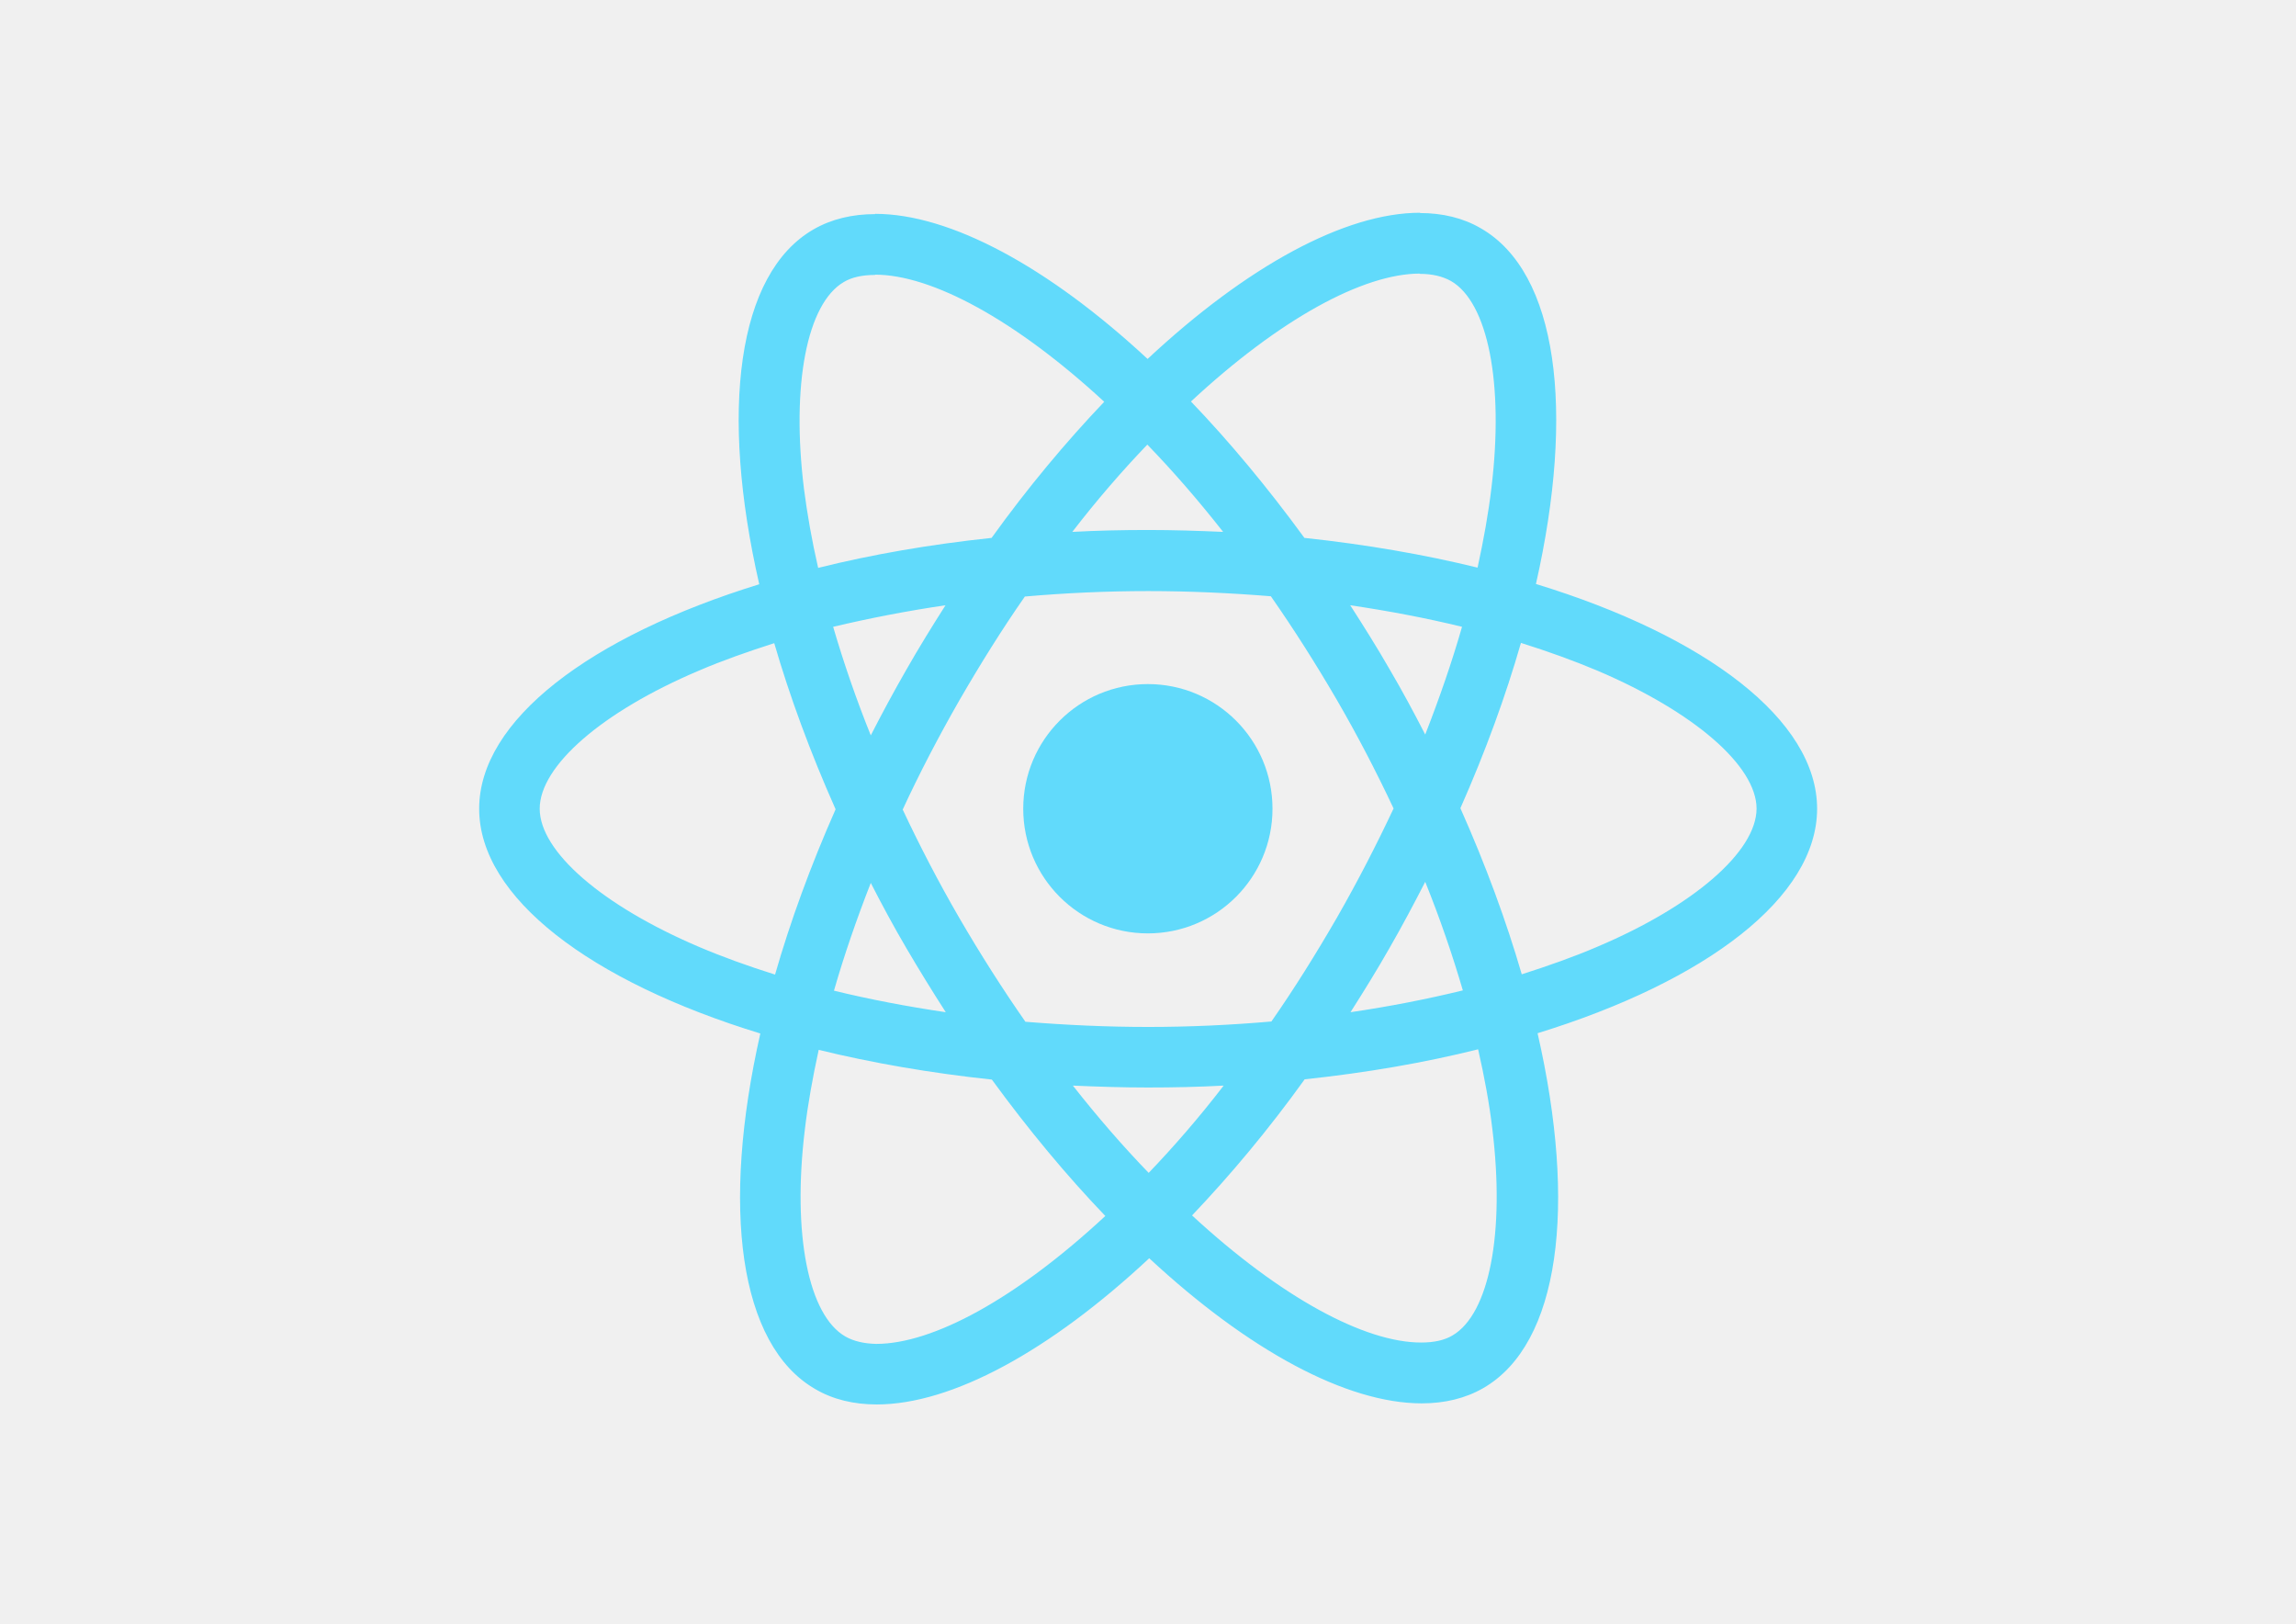
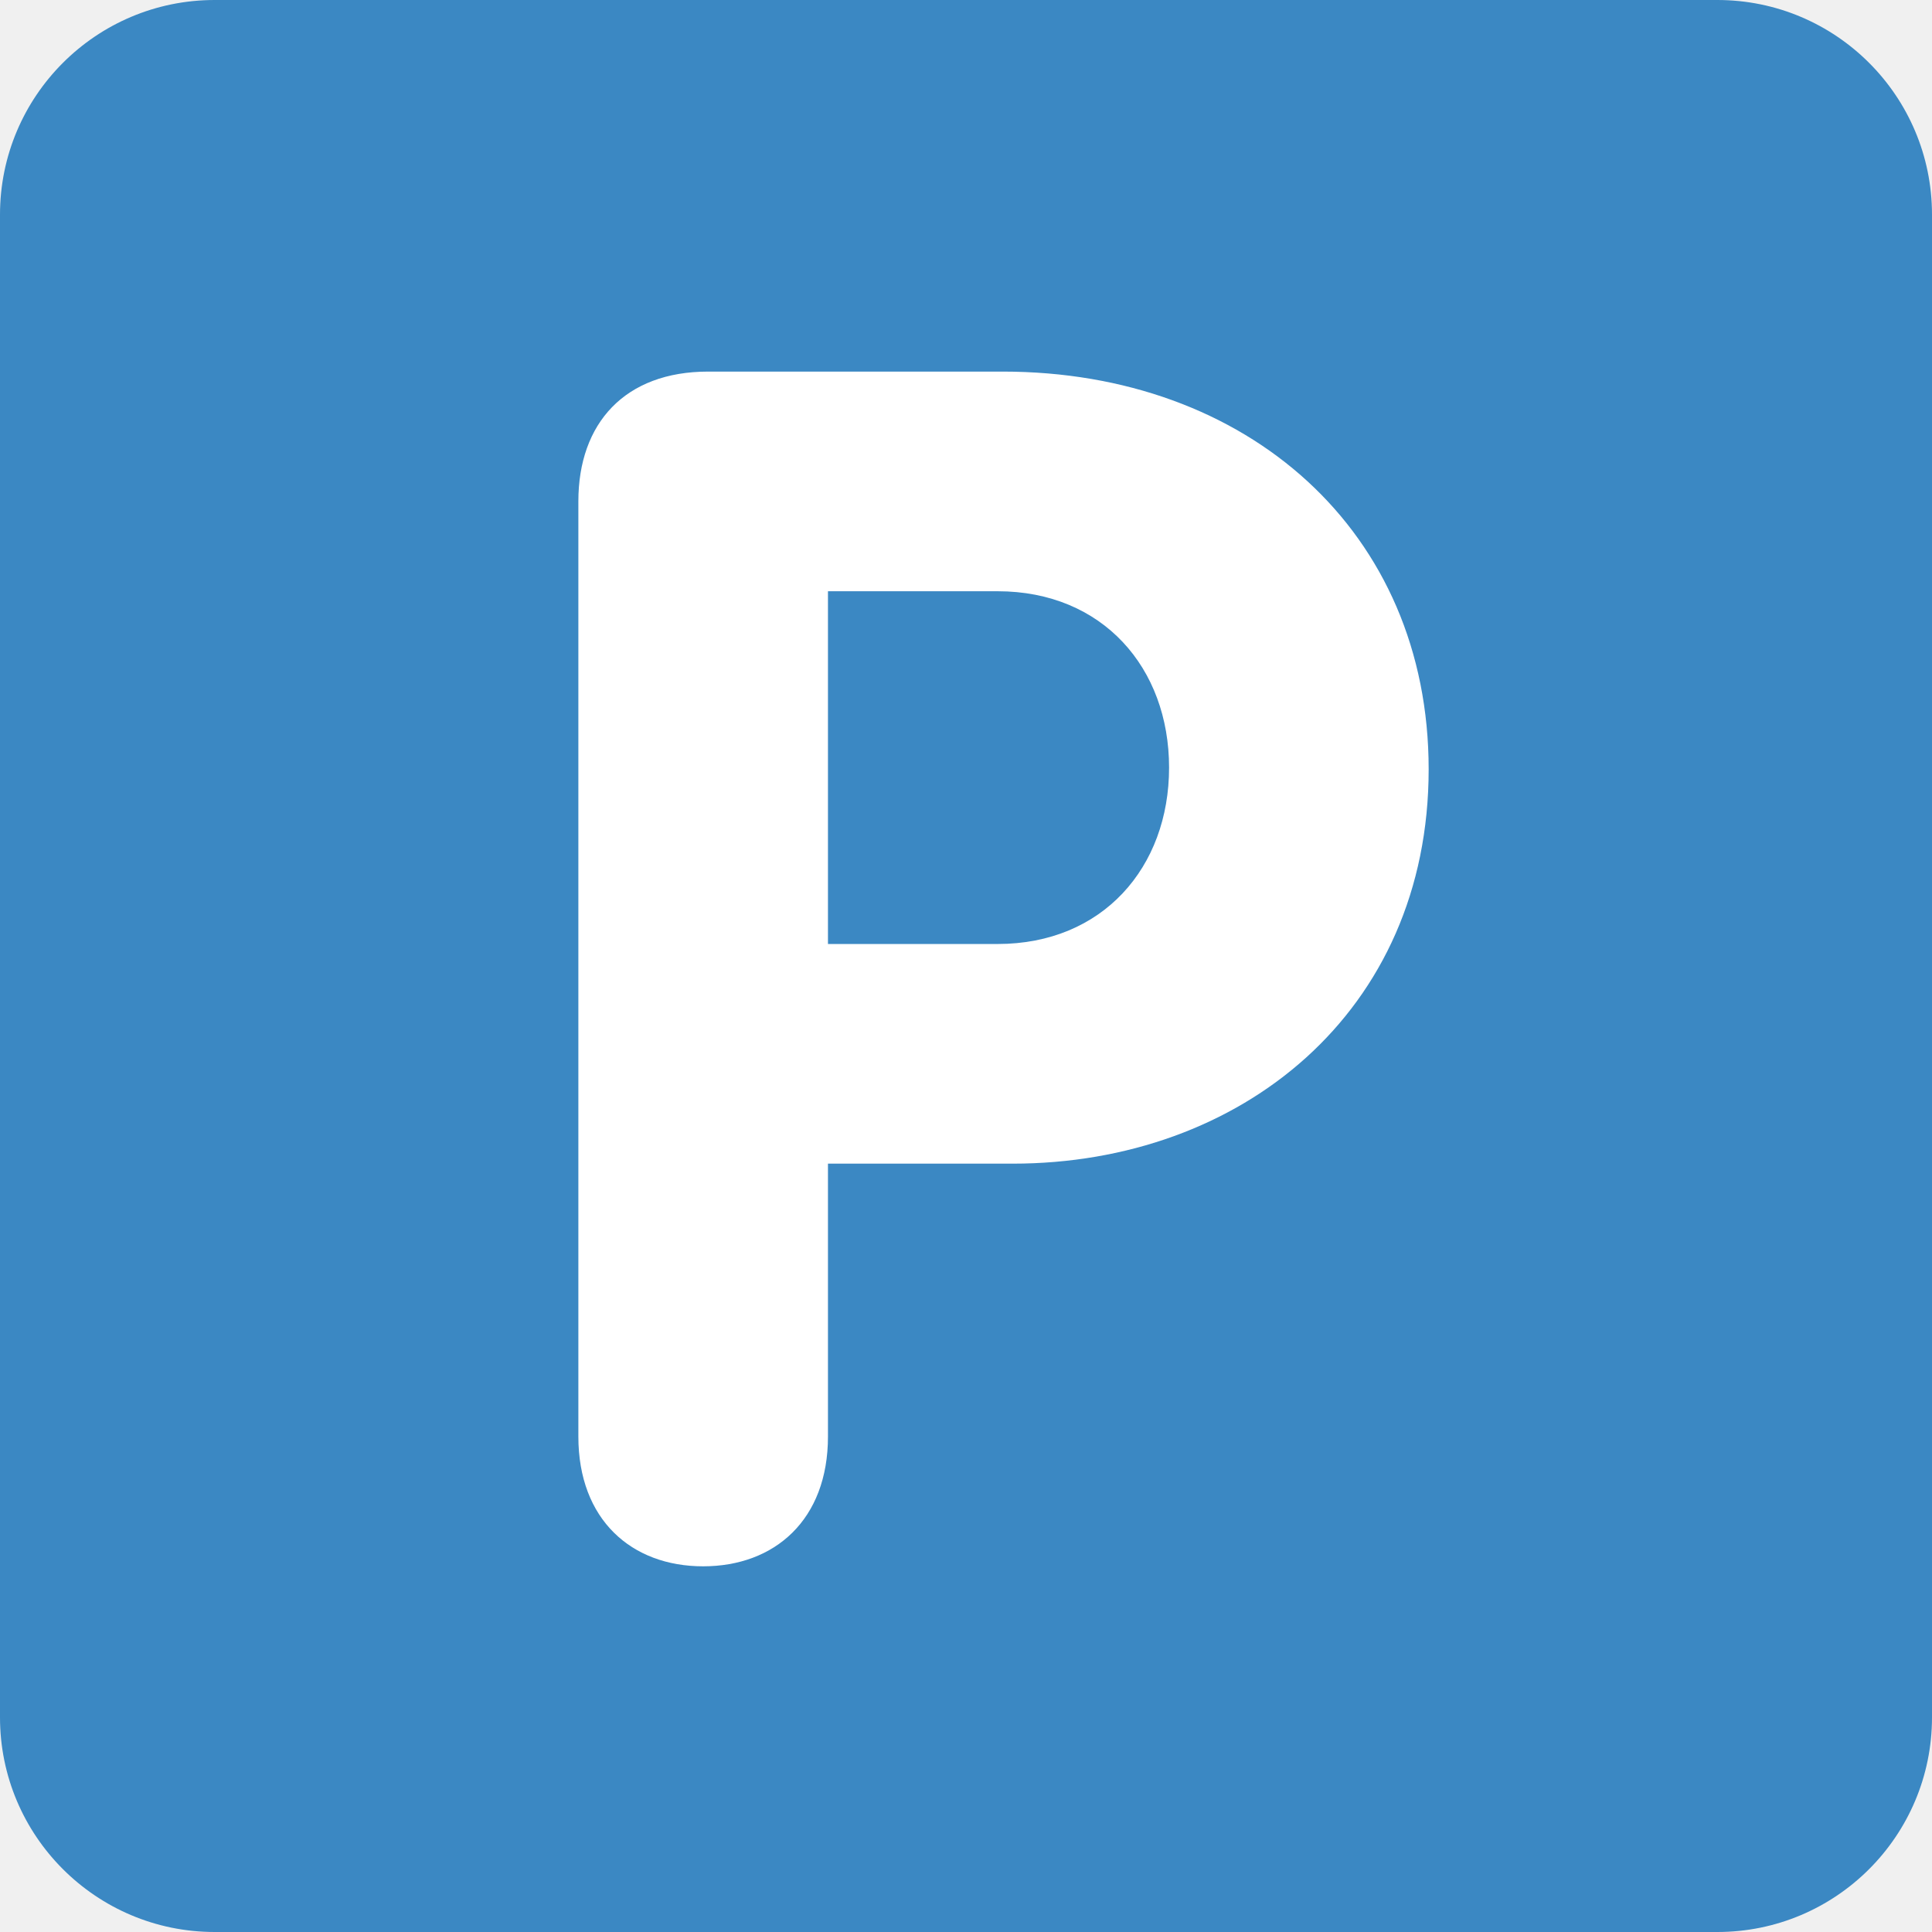
- <svg xmlns="http://www.w3.org/2000/svg" viewBox="0 0 841.9 595.3">
-   <g fill="#61DAFB">
-     <path d="M666.3 296.5c0-32.5-40.7-63.3-103.1-82.4 14.4-63.6 8-114.2-20.2-130.4-6.5-3.8-14.1-5.6-22.4-5.6v22.3c4.6 0 8.3.9 11.4 2.6 13.6 7.8 19.5 37.5 14.9 75.7-1.1 9.4-2.9 19.3-5.1 29.4-19.6-4.8-41-8.5-63.5-10.9-13.5-18.5-27.5-35.3-41.6-50 32.6-30.3 63.2-46.9 84-46.9V78c-27.5 0-63.5 19.6-99.9 53.6-36.4-33.8-72.4-53.2-99.9-53.2v22.3c20.7 0 51.4 16.5 84 46.6-14 14.7-28 31.4-41.3 49.9-22.6 2.4-44 6.1-63.6 11-2.3-10-4-19.7-5.2-29-4.7-38.2 1.1-67.9 14.6-75.8 3-1.8 6.9-2.6 11.5-2.6V78.5c-8.4 0-16 1.8-22.6 5.6-28.1 16.2-34.4 66.7-19.9 130.1-62.2 19.2-102.7 49.9-102.7 82.3 0 32.5 40.7 63.3 103.1 82.4-14.4 63.6-8 114.2 20.2 130.4 6.5 3.8 14.1 5.6 22.5 5.6 27.5 0 63.5-19.6 99.9-53.6 36.4 33.8 72.4 53.2 99.9 53.2 8.4 0 16-1.8 22.6-5.6 28.1-16.2 34.4-66.7 19.9-130.1 62-19.1 102.5-49.9 102.5-82.3zm-130.2-66.7c-3.7 12.9-8.3 26.2-13.5 39.5-4.1-8-8.4-16-13.1-24-4.6-8-9.5-15.8-14.4-23.4 14.2 2.1 27.9 4.7 41 7.9zm-45.8 106.5c-7.8 13.5-15.8 26.3-24.1 38.2-14.9 1.3-30 2-45.2 2-15.1 0-30.2-.7-45-1.9-8.3-11.9-16.4-24.6-24.2-38-7.6-13.1-14.5-26.4-20.8-39.8 6.2-13.4 13.2-26.8 20.7-39.9 7.8-13.5 15.8-26.3 24.1-38.2 14.9-1.3 30-2 45.2-2 15.1 0 30.2.7 45 1.9 8.3 11.9 16.4 24.6 24.2 38 7.6 13.1 14.5 26.4 20.8 39.8-6.3 13.4-13.2 26.8-20.7 39.9zm32.3-13c5.4 13.4 10 26.8 13.8 39.8-13.1 3.2-26.9 5.9-41.2 8 4.9-7.7 9.8-15.6 14.4-23.7 4.6-8 8.9-16.1 13-24.1zM421.2 430c-9.3-9.6-18.6-20.3-27.8-32 9 .4 18.2.7 27.5.7 9.4 0 18.7-.2 27.8-.7-9 11.7-18.3 22.4-27.5 32zm-74.4-58.9c-14.2-2.1-27.9-4.7-41-7.9 3.7-12.9 8.3-26.2 13.5-39.5 4.1 8 8.4 16 13.1 24 4.7 8 9.5 15.8 14.4 23.4zM420.7 163c9.3 9.6 18.6 20.3 27.8 32-9-.4-18.2-.7-27.5-.7-9.4 0-18.7.2-27.8.7 9-11.7 18.3-22.4 27.5-32zm-74 58.9c-4.9 7.7-9.8 15.6-14.4 23.7-4.6 8-8.9 16-13 24-5.4-13.4-10-26.8-13.8-39.8 13.1-3.1 26.9-5.8 41.2-7.9zm-90.5 125.2c-35.4-15.1-58.3-34.9-58.3-50.6 0-15.7 22.9-35.6 58.3-50.6 8.6-3.7 18-7 27.7-10.1 5.7 19.6 13.2 40 22.5 60.9-9.2 20.8-16.6 41.1-22.2 60.6-9.9-3.1-19.3-6.5-28-10.2zM310 490c-13.6-7.8-19.5-37.5-14.9-75.7 1.1-9.4 2.9-19.3 5.1-29.4 19.6 4.8 41 8.5 63.5 10.9 13.5 18.5 27.5 35.3 41.6 50-32.6 30.3-63.2 46.9-84 46.9-4.5-.1-8.3-1-11.3-2.7zm237.2-76.2c4.7 38.2-1.1 67.9-14.6 75.8-3 1.8-6.9 2.6-11.5 2.6-20.7 0-51.4-16.5-84-46.6 14-14.7 28-31.4 41.3-49.9 22.6-2.4 44-6.1 63.6-11 2.3 10.1 4.1 19.8 5.2 29.1zm38.5-66.7c-8.6 3.7-18 7-27.7 10.1-5.7-19.6-13.2-40-22.5-60.9 9.2-20.8 16.6-41.1 22.2-60.6 9.9 3.1 19.3 6.5 28.1 10.2 35.4 15.1 58.3 34.9 58.3 50.6-.1 15.7-23 35.6-58.4 50.6zM320.8 78.4z" />
-     <circle cx="420.9" cy="296.5" r="45.7" />
-     <path d="M520.5 78.1z" />
+ <svg xmlns="http://www.w3.org/2000/svg" version="1.1" id="Capa_1" x="0px" y="0px" viewBox="0 0 512 512" style="enable-background:new 0 0 512 512;" xml:space="preserve">
+   <g transform="matrix(1.25 0 0 -1.25 0 45)">
+     <g>
+       <g>
+         <path style="fill:#3B88C3;" d="M409.6-328.089c0-25.134-20.378-45.511-45.511-45.511H45.511C20.378-373.6,0-353.222,0-328.089     V-9.511C0,15.622,20.378,36,45.511,36h318.578C389.222,36,409.6,15.622,409.6-9.511V-328.089z" />
+         <path style="fill:#FFFFFF;" d="M175.536-164.135h35.977c22.232,0,36.341,16.225,36.341,37.399     c0,21.163-14.108,37.387-36.341,37.387h-35.977V-164.135z M122.618-70.291c0,16.577,9.876,27.511,27.523,27.511h62.43     c51.871,0,90.317-33.872,90.317-84.309c0-51.507-39.868-83.615-88.201-83.615h-39.151v-57.856     c0-17.647-11.287-27.511-26.465-27.511c-15.167,0-26.453,9.865-26.453,27.511V-70.291L122.618-70.291z" />
+       </g>
+     </g>
  </g>
+   <g>
+ </g>
+   <g>
+ </g>
+   <g>
+ </g>
+   <g>
+ </g>
+   <g>
+ </g>
+   <g>
+ </g>
+   <g>
+ </g>
+   <g>
+ </g>
+   <g>
+ </g>
+   <g>
+ </g>
+   <g>
+ </g>
+   <g>
+ </g>
+   <g>
+ </g>
+   <g>
+ </g>
+   <g>
+ </g>
</svg>
